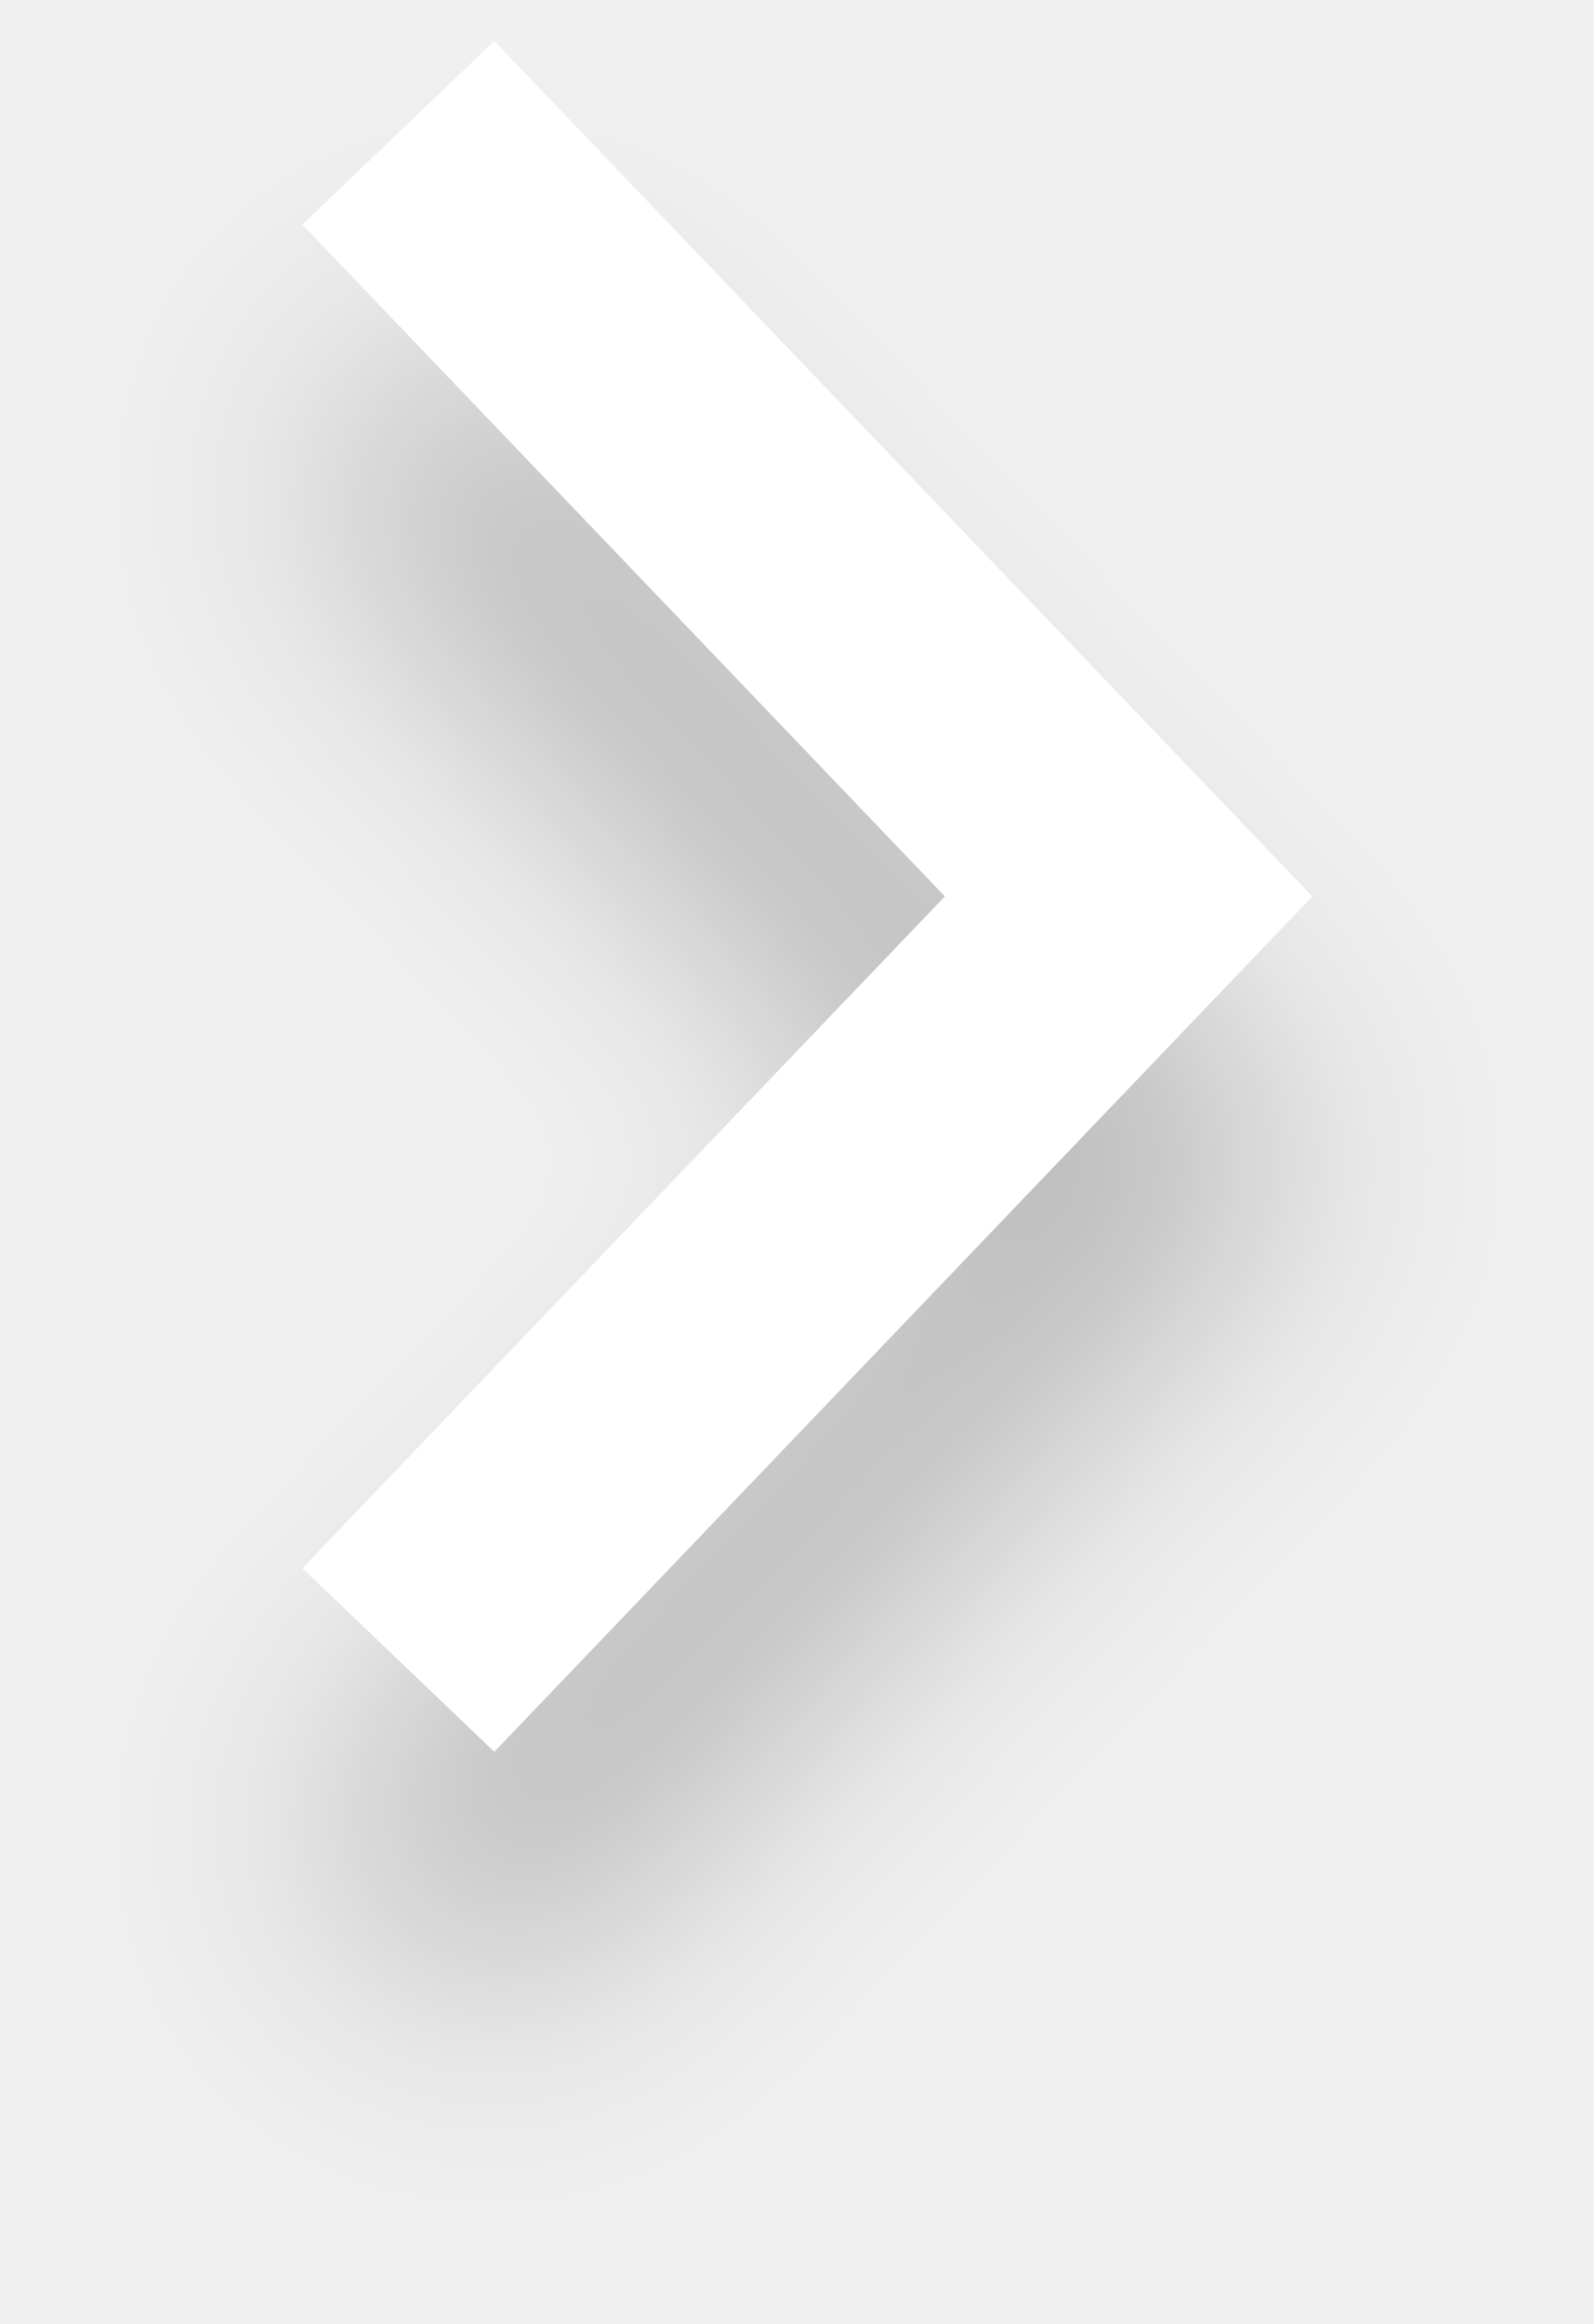
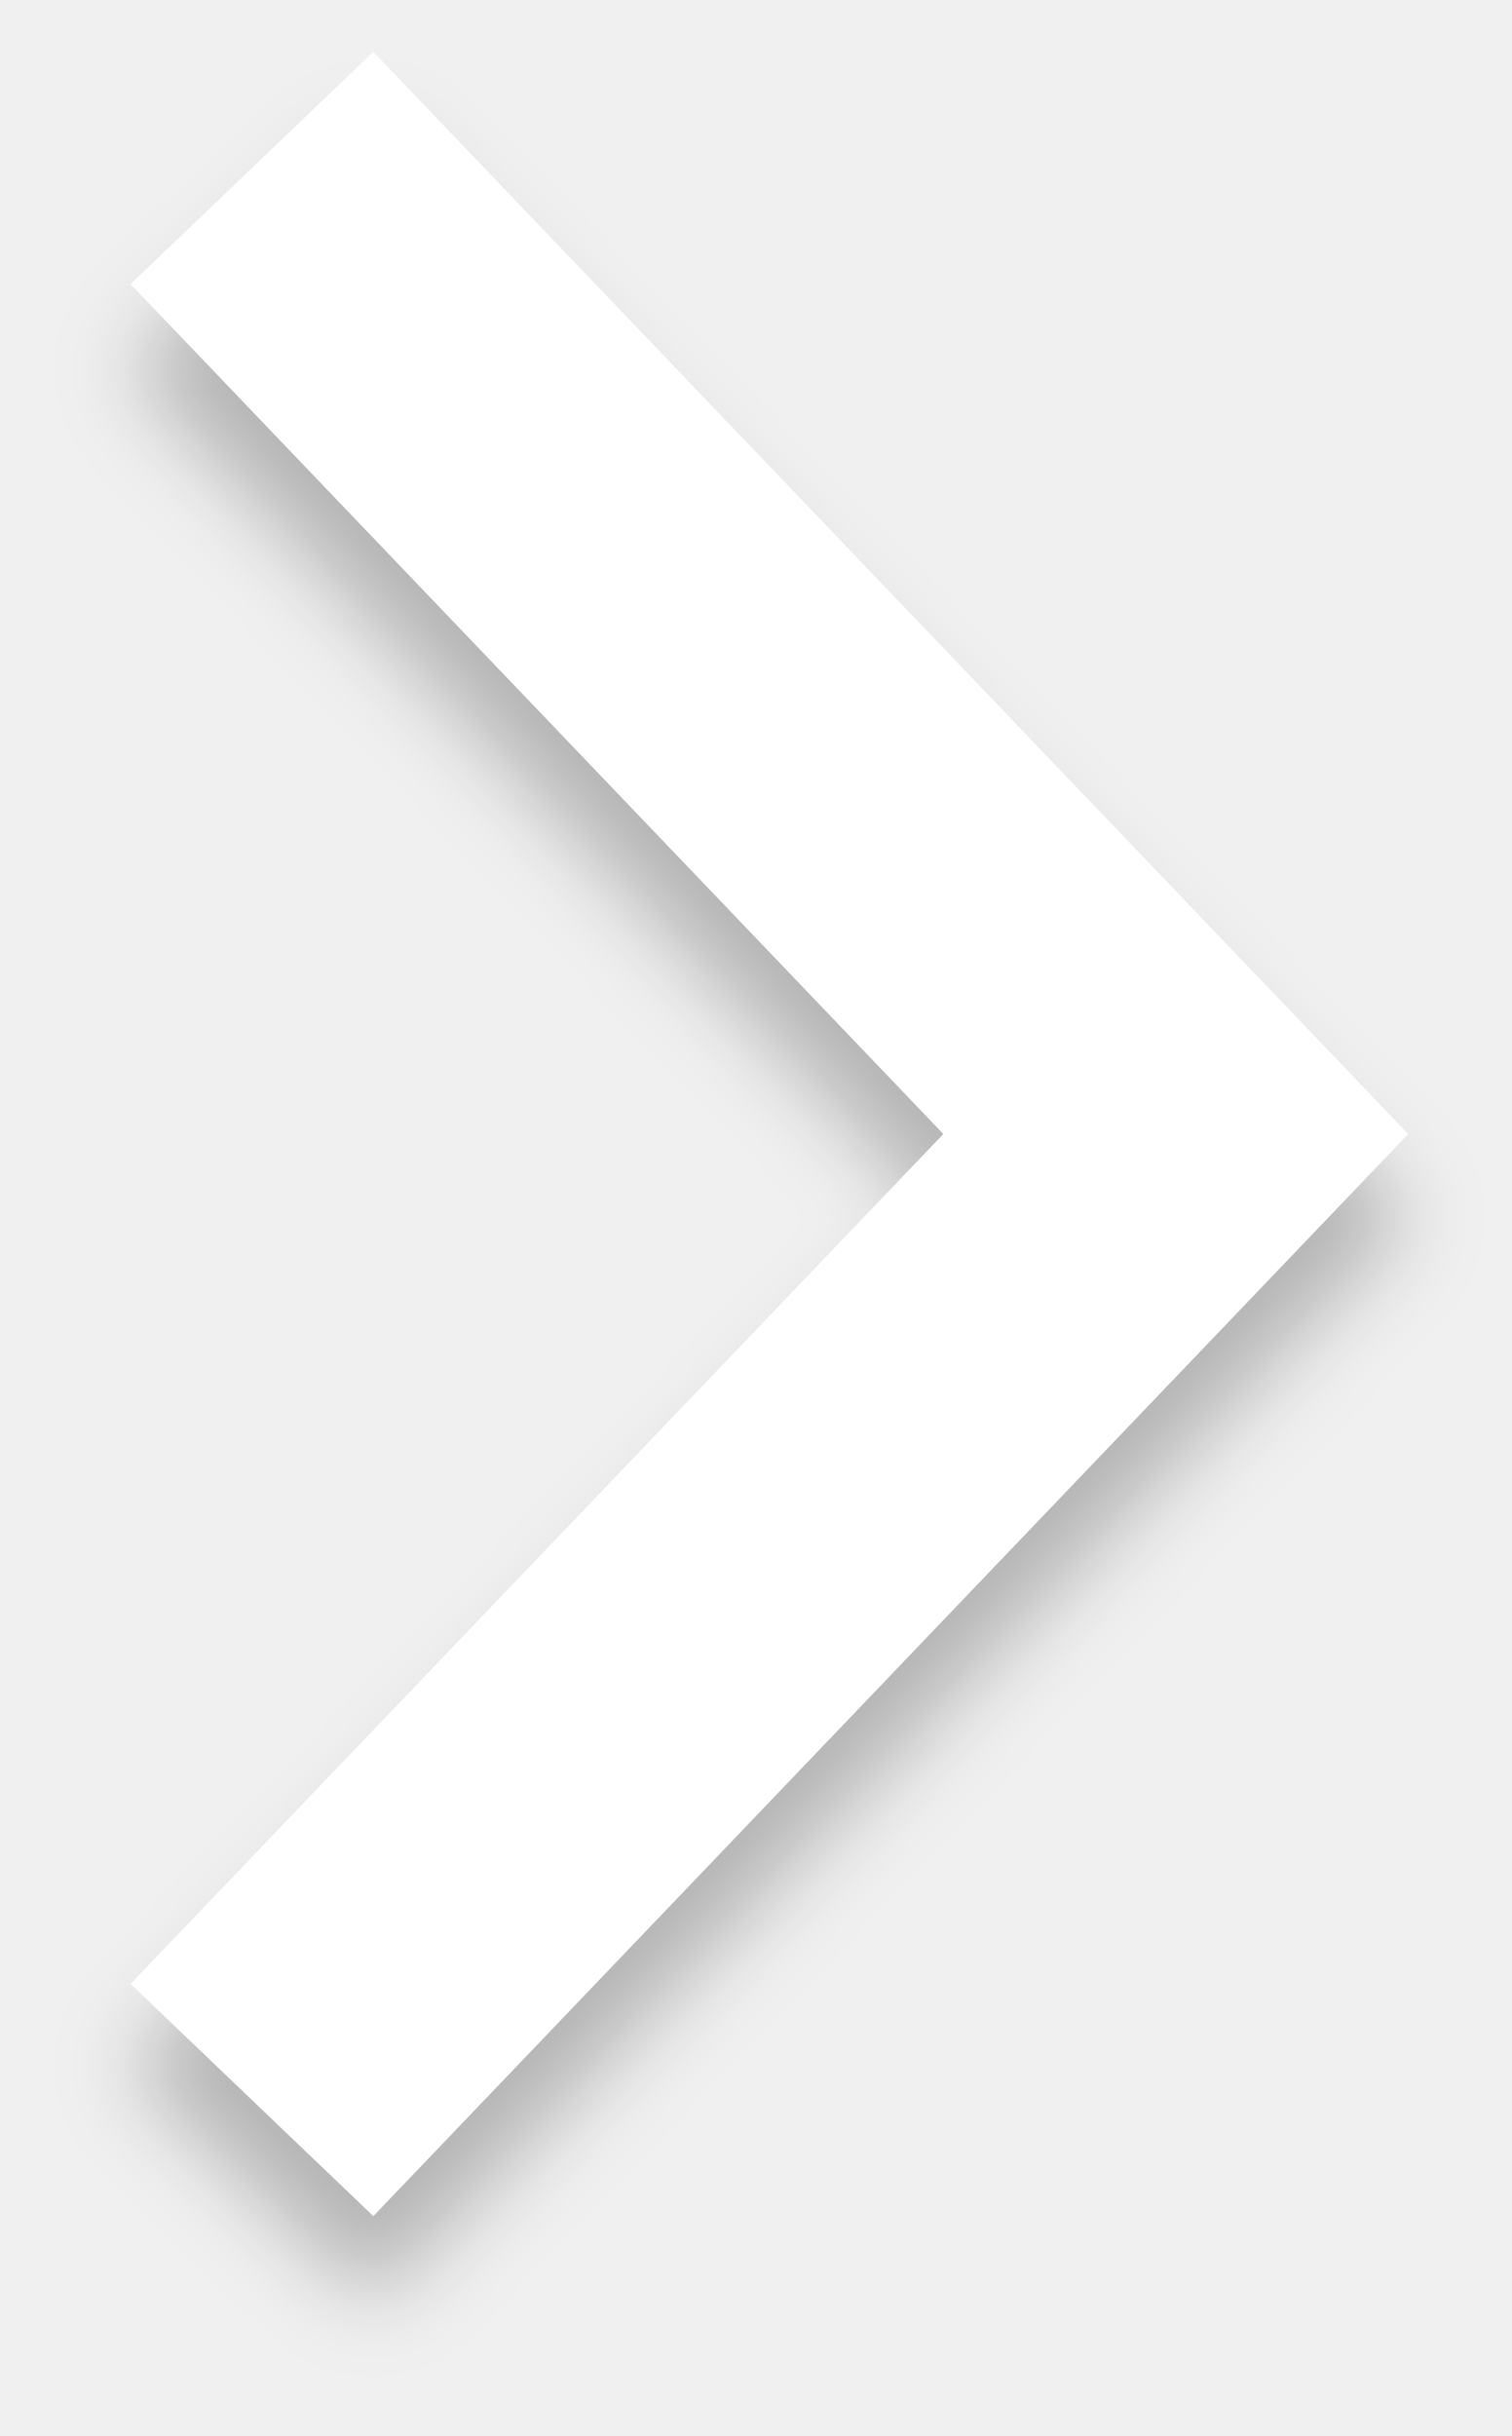
- <svg xmlns="http://www.w3.org/2000/svg" width="24" height="35" viewBox="0 0 24 35" fill="none">
+ <svg xmlns="http://www.w3.org/2000/svg" width="18" height="29" viewBox="0 0 18 29" fill="none">
  <g filter="url(#filter0_d)">
-     <path d="M6 25L17 13.5L6 2" stroke="white" stroke-width="4" />
+     <path d="M3 25L14 13.5L3 2" stroke="white" stroke-width="4" />
  </g>
  <defs>
-     <filter id="filter0_d" x="0.555" y="0.618" width="23.213" height="33.765" filterUnits="userSpaceOnUse" color-interpolation-filters="sRGB">
+     <filter id="filter0_d" x="0.555" y="0.618" width="17.213" height="27.765" filterUnits="userSpaceOnUse" color-interpolation-filters="sRGB">
      <feFlood flood-opacity="0" result="BackgroundImageFix" />
      <feColorMatrix in="SourceAlpha" type="matrix" values="0 0 0 0 0 0 0 0 0 0 0 0 0 0 0 0 0 0 127 0" />
-       <feOffset dy="4" />
-       <feGaussianBlur stdDeviation="2" />
+       <feOffset dy="1" />
+       <feGaussianBlur stdDeviation="0.5" />
      <feColorMatrix type="matrix" values="0 0 0 0 0 0 0 0 0 0 0 0 0 0 0 0 0 0 0.25 0" />
      <feBlend mode="normal" in2="BackgroundImageFix" result="effect1_dropShadow" />
      <feBlend mode="normal" in="SourceGraphic" in2="effect1_dropShadow" result="shape" />
    </filter>
  </defs>
</svg>
